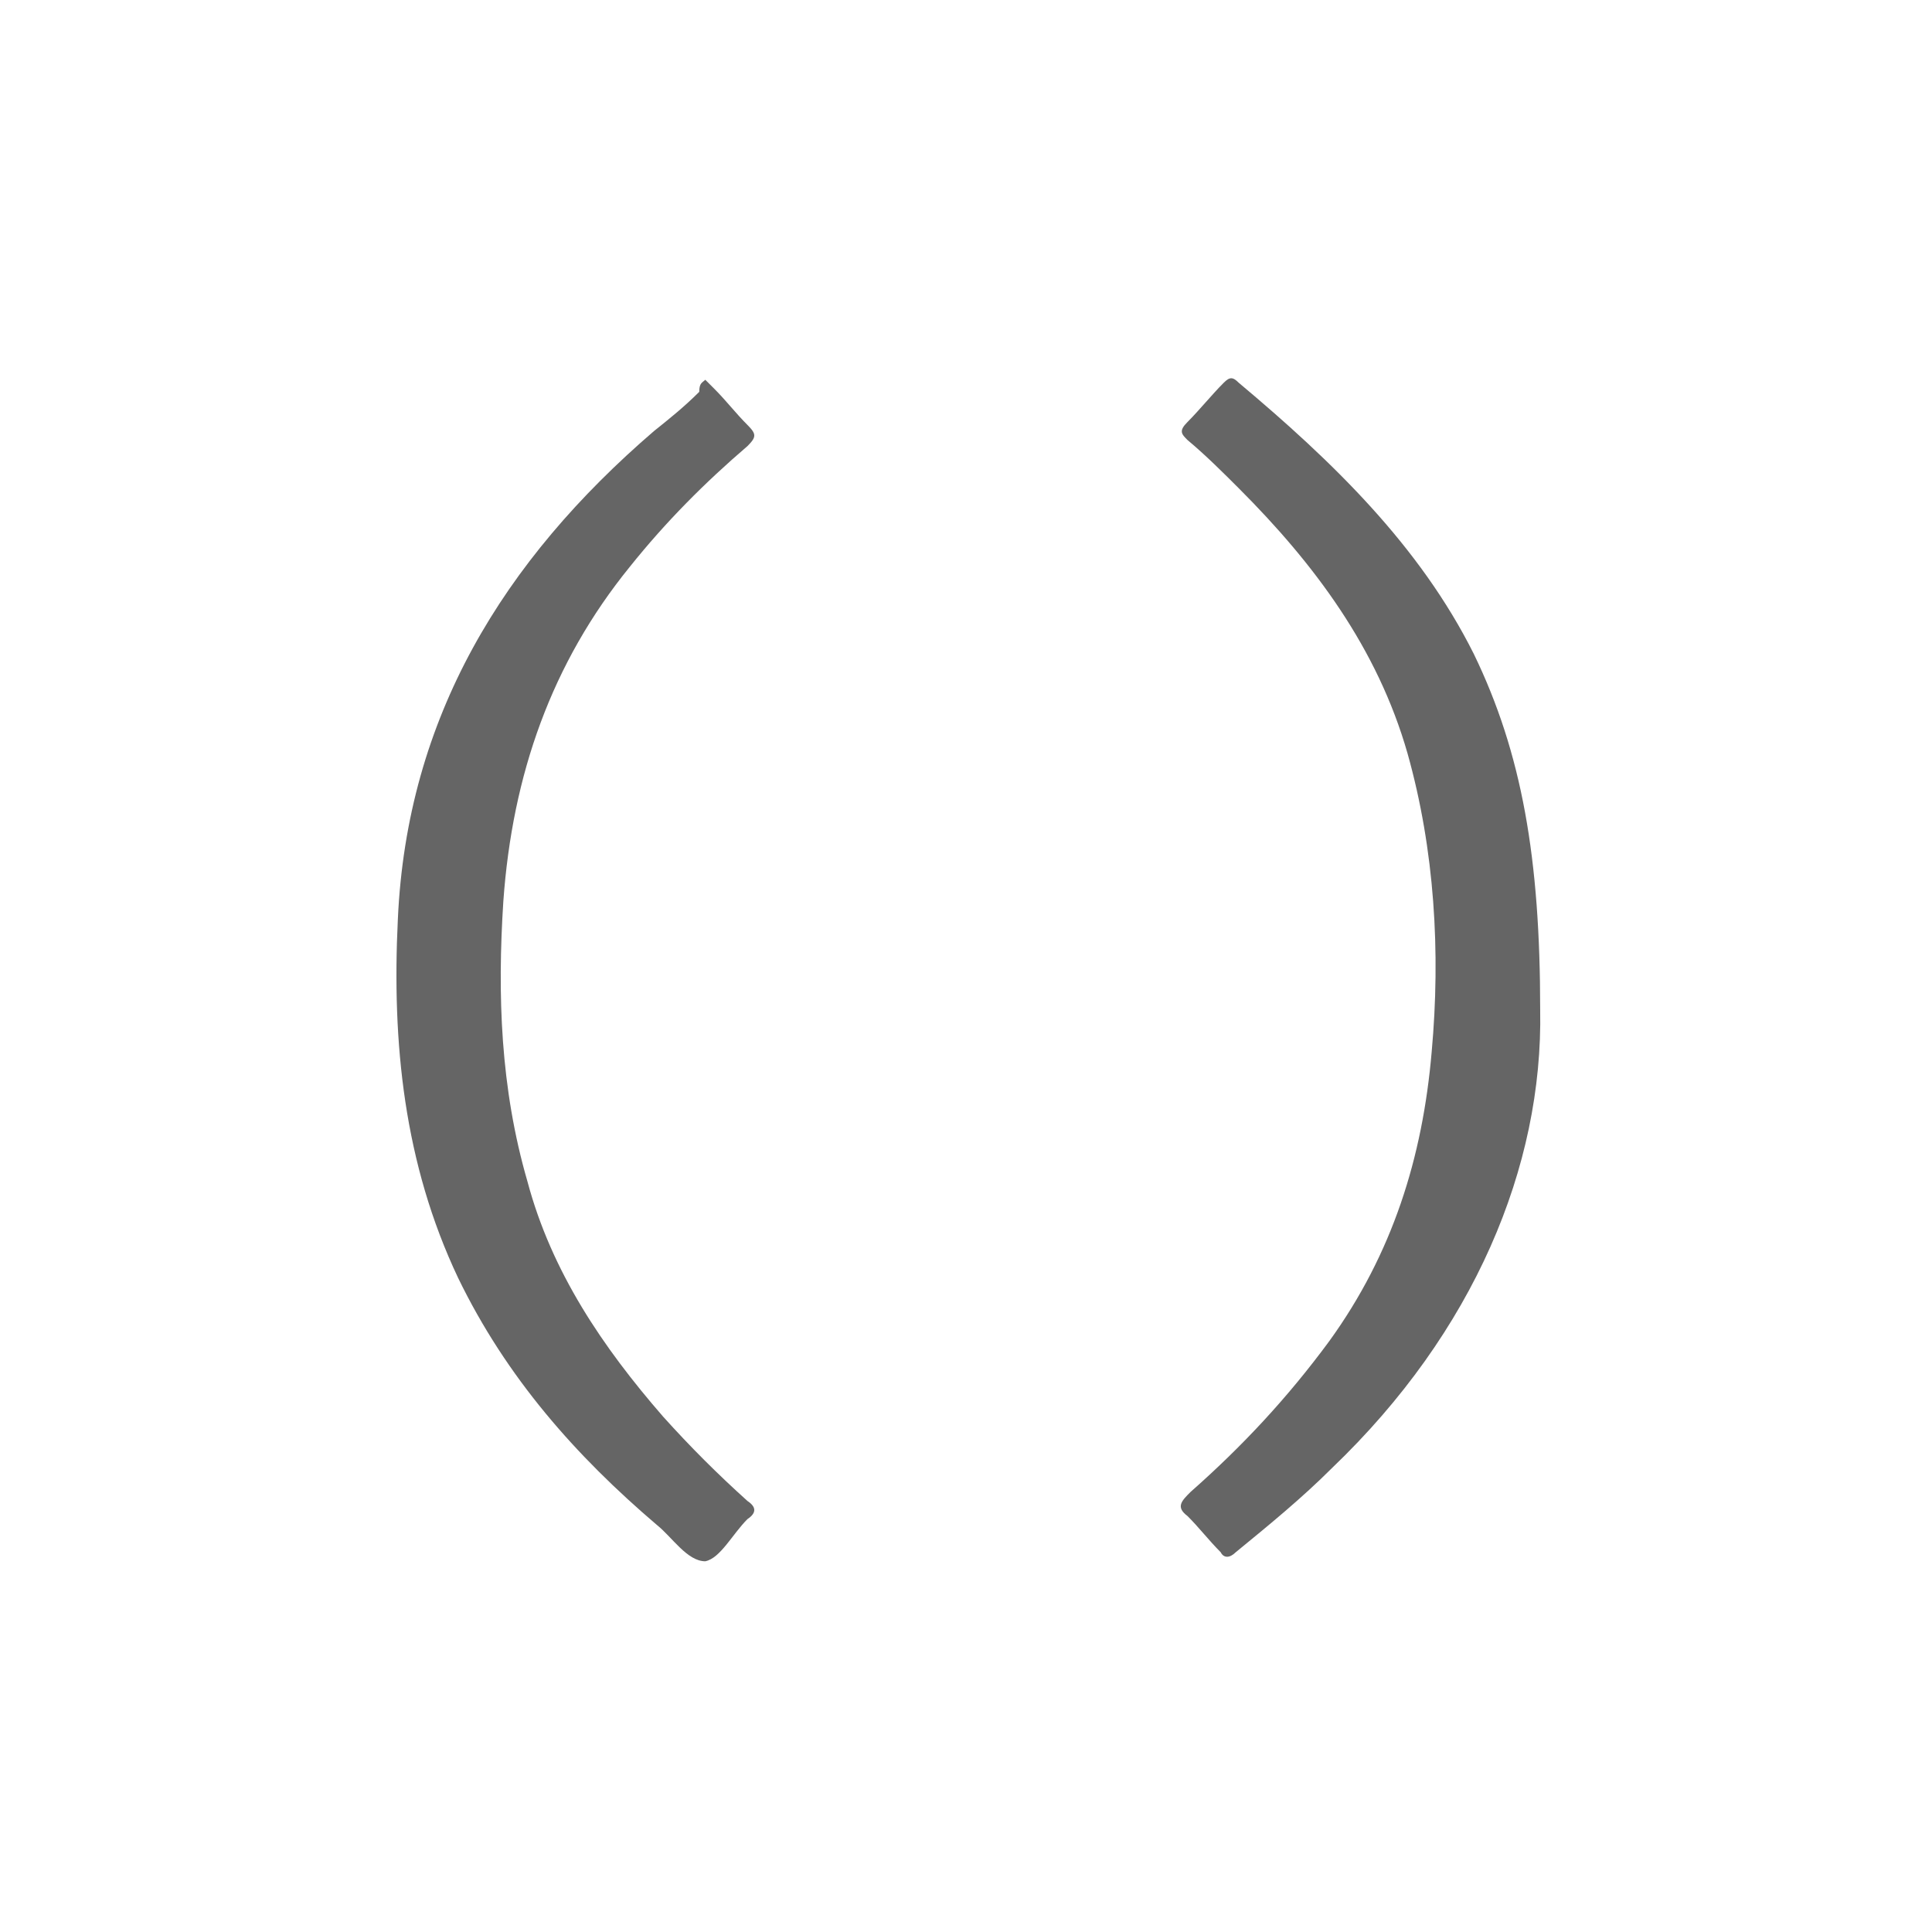
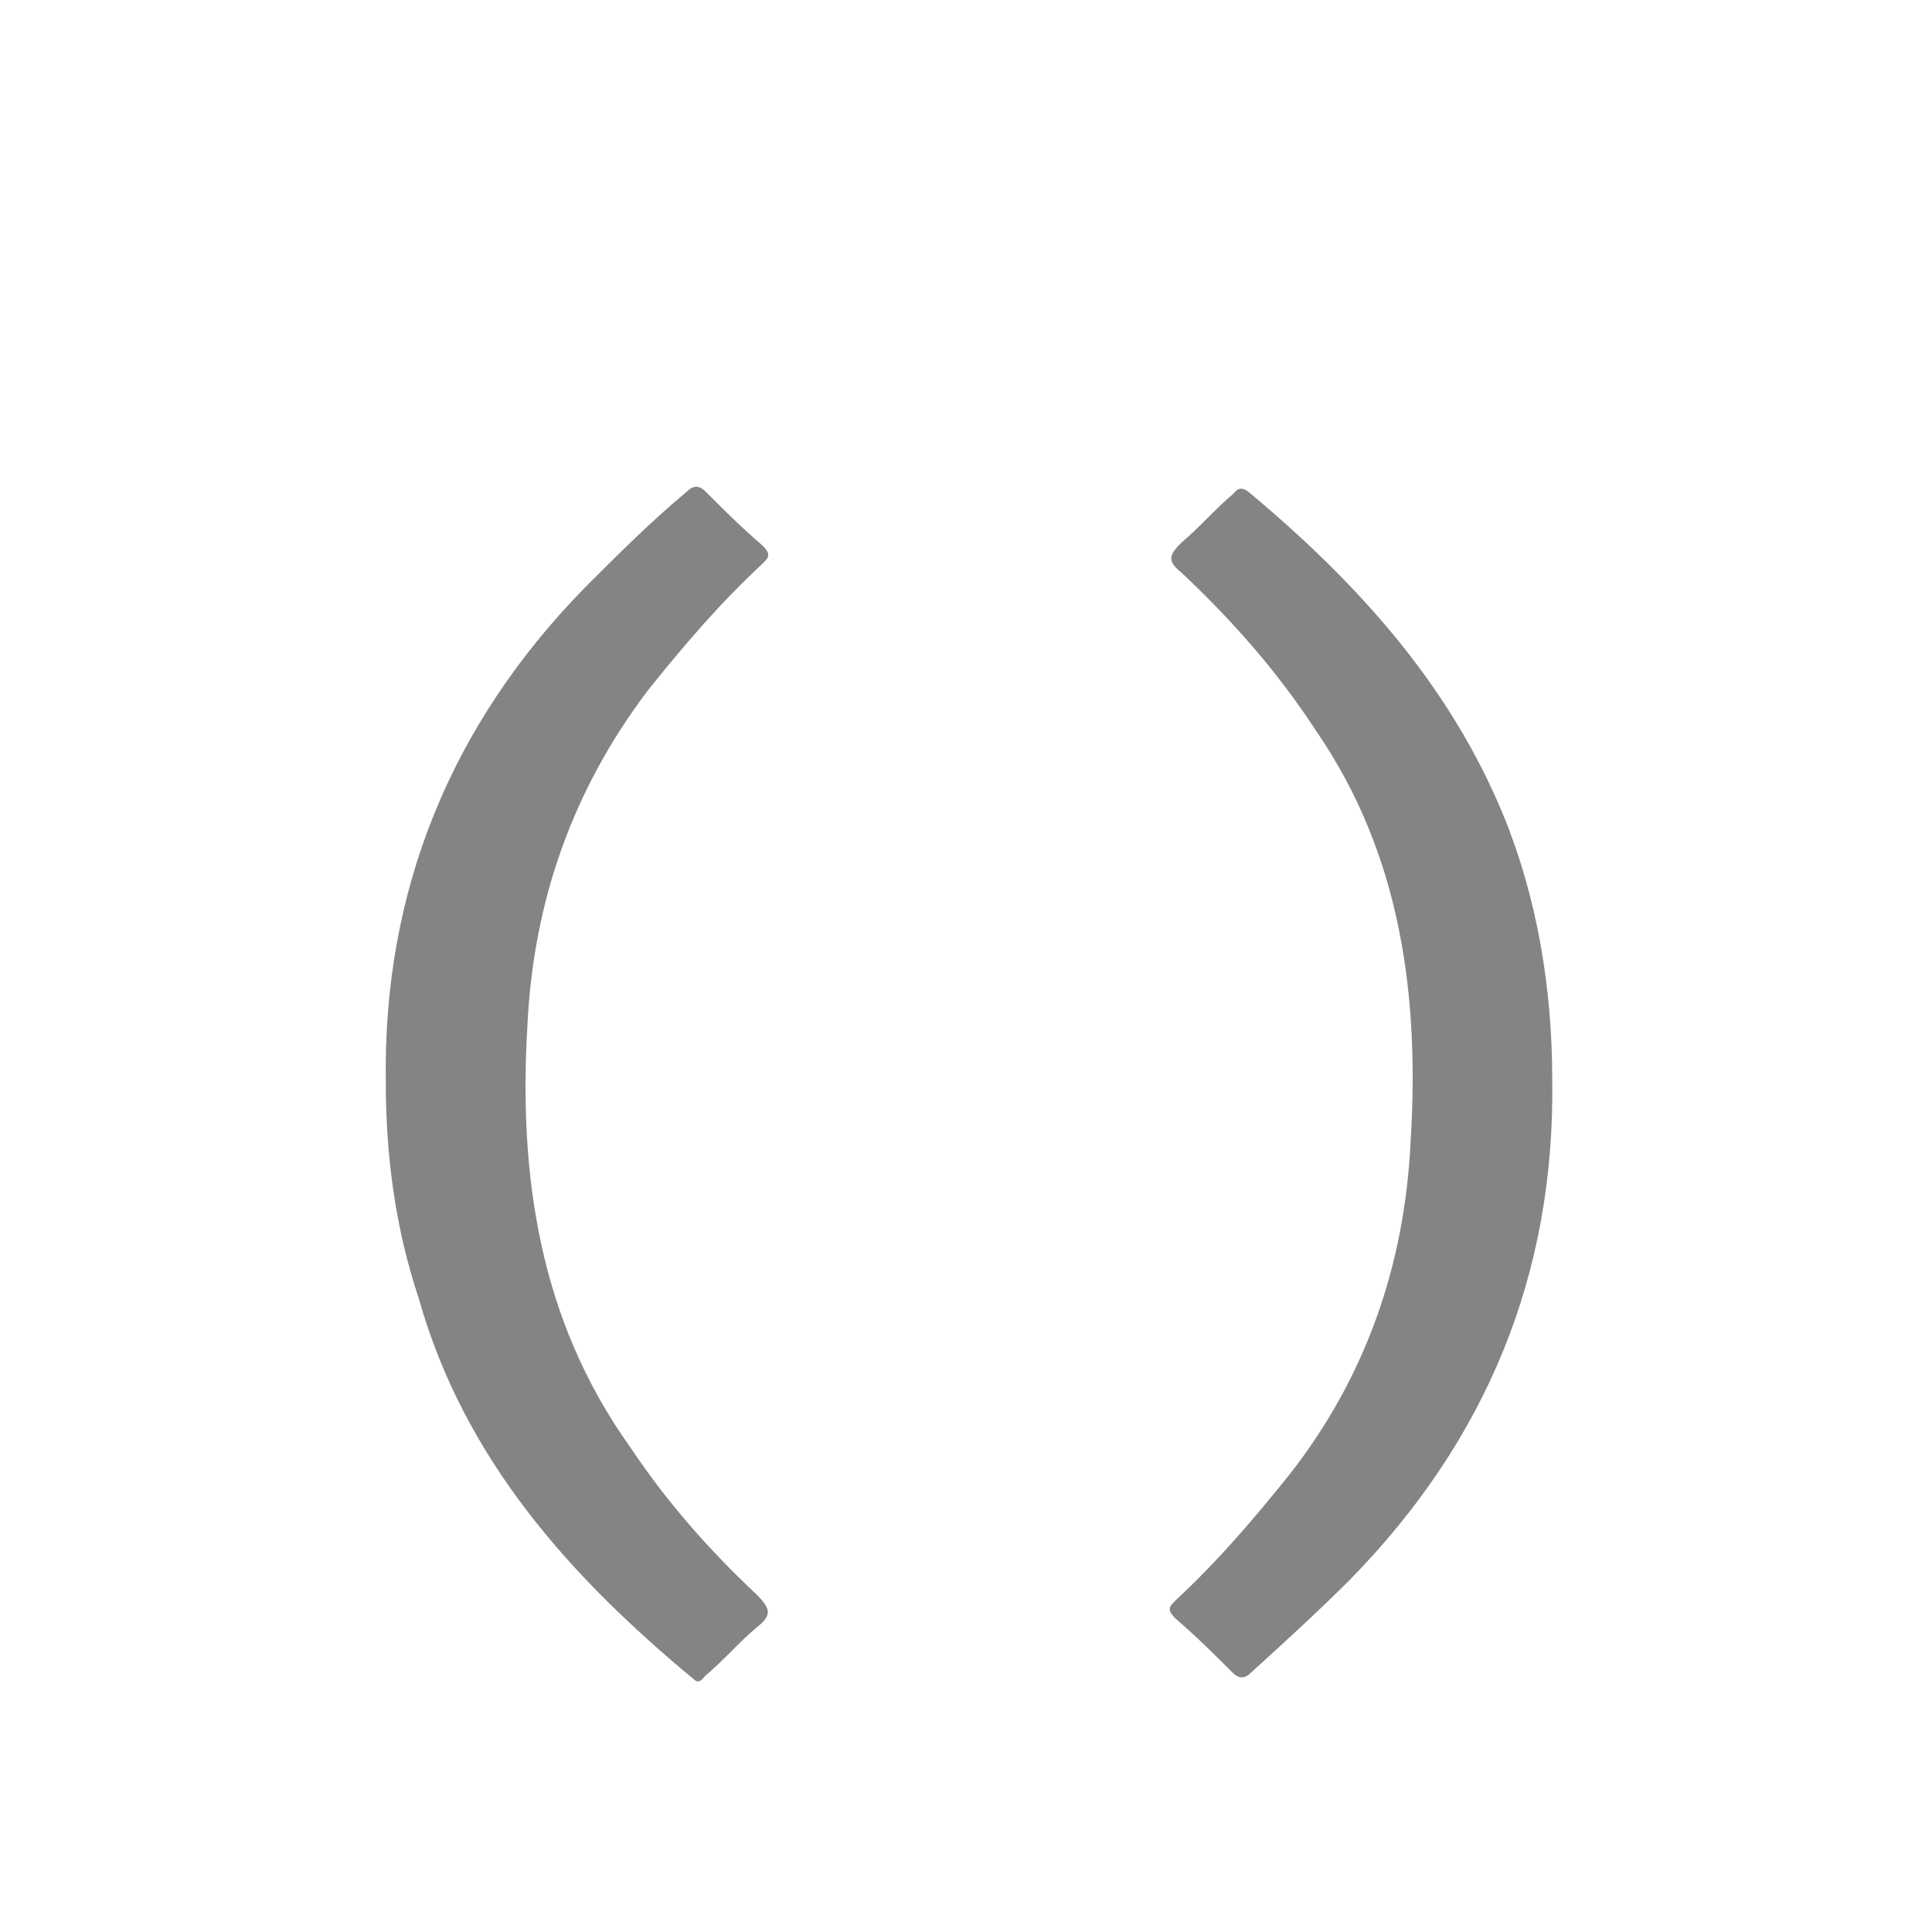
<svg xmlns="http://www.w3.org/2000/svg" version="1.1" id="Layer_1" x="0px" y="0px" width="64.1px" height="64.1px" viewBox="0 0 64.1 64.1" style="enable-background:new 0 0 64.1 64.1;" xml:space="preserve">
  <g>
    <g>
-       <path style="fill:#656565;" d="M23.4,12.6c0.1,0.1,0.2,0.2,0.3,0.3c0.4,0.4,0.7,0.8,1.1,1.2c0.3,0.3,0.3,0.4,0,0.7    c-1.4,1.2-2.7,2.5-3.9,4c-2.6,3.2-3.9,6.9-4.2,11.1c-0.2,3.1-0.1,6.2,0.8,9.3c0.8,3,2.5,5.5,4.5,7.8c0.9,1,1.8,1.9,2.8,2.8    c0.3,0.2,0.3,0.4,0,0.6c-0.5,0.5-0.9,1.3-1.4,1.4c-0.6,0-1.1-0.8-1.6-1.2c-2.7-2.3-5-4.9-6.6-8.2c-1.8-3.8-2.2-7.8-2-11.9    c0.3-6.7,3.5-11.9,8.5-16.2c0.5-0.4,1-0.8,1.5-1.3C23.2,12.7,23.3,12.7,23.4,12.6z" />
-       <path style="fill:#656565;" d="M51.1,33.5c0.1,5.2-2.2,10.7-6.9,15.2c-1,1-2.1,1.9-3.2,2.8c-0.2,0.2-0.4,0.2-0.5,0    c-0.4-0.4-0.7-0.8-1.1-1.2c-0.4-0.3-0.2-0.5,0.1-0.8c1.7-1.5,3.2-3.1,4.6-5c2.1-2.9,3.1-6.1,3.4-9.6c0.3-3.3,0.1-6.7-0.8-9.9    c-1-3.5-3.1-6.3-5.6-8.8c-0.5-0.5-1.1-1.1-1.7-1.6c-0.2-0.2-0.3-0.3,0-0.6c0.4-0.4,0.8-0.9,1.2-1.3c0.2-0.2,0.3-0.2,0.5,0    c3.1,2.6,6,5.4,7.8,9C50.5,25,51.1,28.5,51.1,33.5z" />
+       <path style="fill:#848484;" d="M12.8,35.9C12.7,29.5,15,24,19.4,19.5c1.1-1.1,2.2-2.2,3.4-3.2c0.2-0.2,0.4-0.2,0.6,0    c0.6,0.6,1.2,1.2,1.9,1.8c0.3,0.3,0.2,0.4,0,0.6c-1.4,1.3-2.6,2.7-3.8,4.2c-2.5,3.3-3.8,7-4,11.1c-0.3,5,0.4,9.8,3.4,14    c1.2,1.8,2.6,3.4,4.2,4.9c0.5,0.5,0.5,0.7,0,1.1c-0.6,0.5-1.1,1.1-1.7,1.6c-0.1,0.1-0.2,0.3-0.4,0.1c-4.1-3.4-7.6-7.3-9.1-12.6    C13.1,40.7,12.8,38.3,12.8,35.9z" />
+       <path style="fill:#848484;" d="M51.5,35.8c0.1,6.5-2.2,12-6.7,16.6c-1.1,1.1-2.2,2.1-3.3,3.1c-0.2,0.2-0.4,0.2-0.6,0    c-0.6-0.6-1.2-1.2-1.9-1.8c-0.3-0.3-0.2-0.4,0-0.6c1.4-1.3,2.6-2.7,3.8-4.2c2.5-3.2,3.8-6.9,4-11c0.3-4.8-0.3-9.5-3.1-13.6    c-1.3-2-2.8-3.7-4.5-5.3c-0.5-0.4-0.4-0.6,0-1c0.6-0.5,1.1-1.1,1.7-1.6c0.1-0.1,0.2-0.3,0.5-0.1c3.6,3,6.7,6.4,8.5,10.8    C51,29.8,51.5,32.8,51.5,35.8z" />
    </g>
  </g>
</svg>
